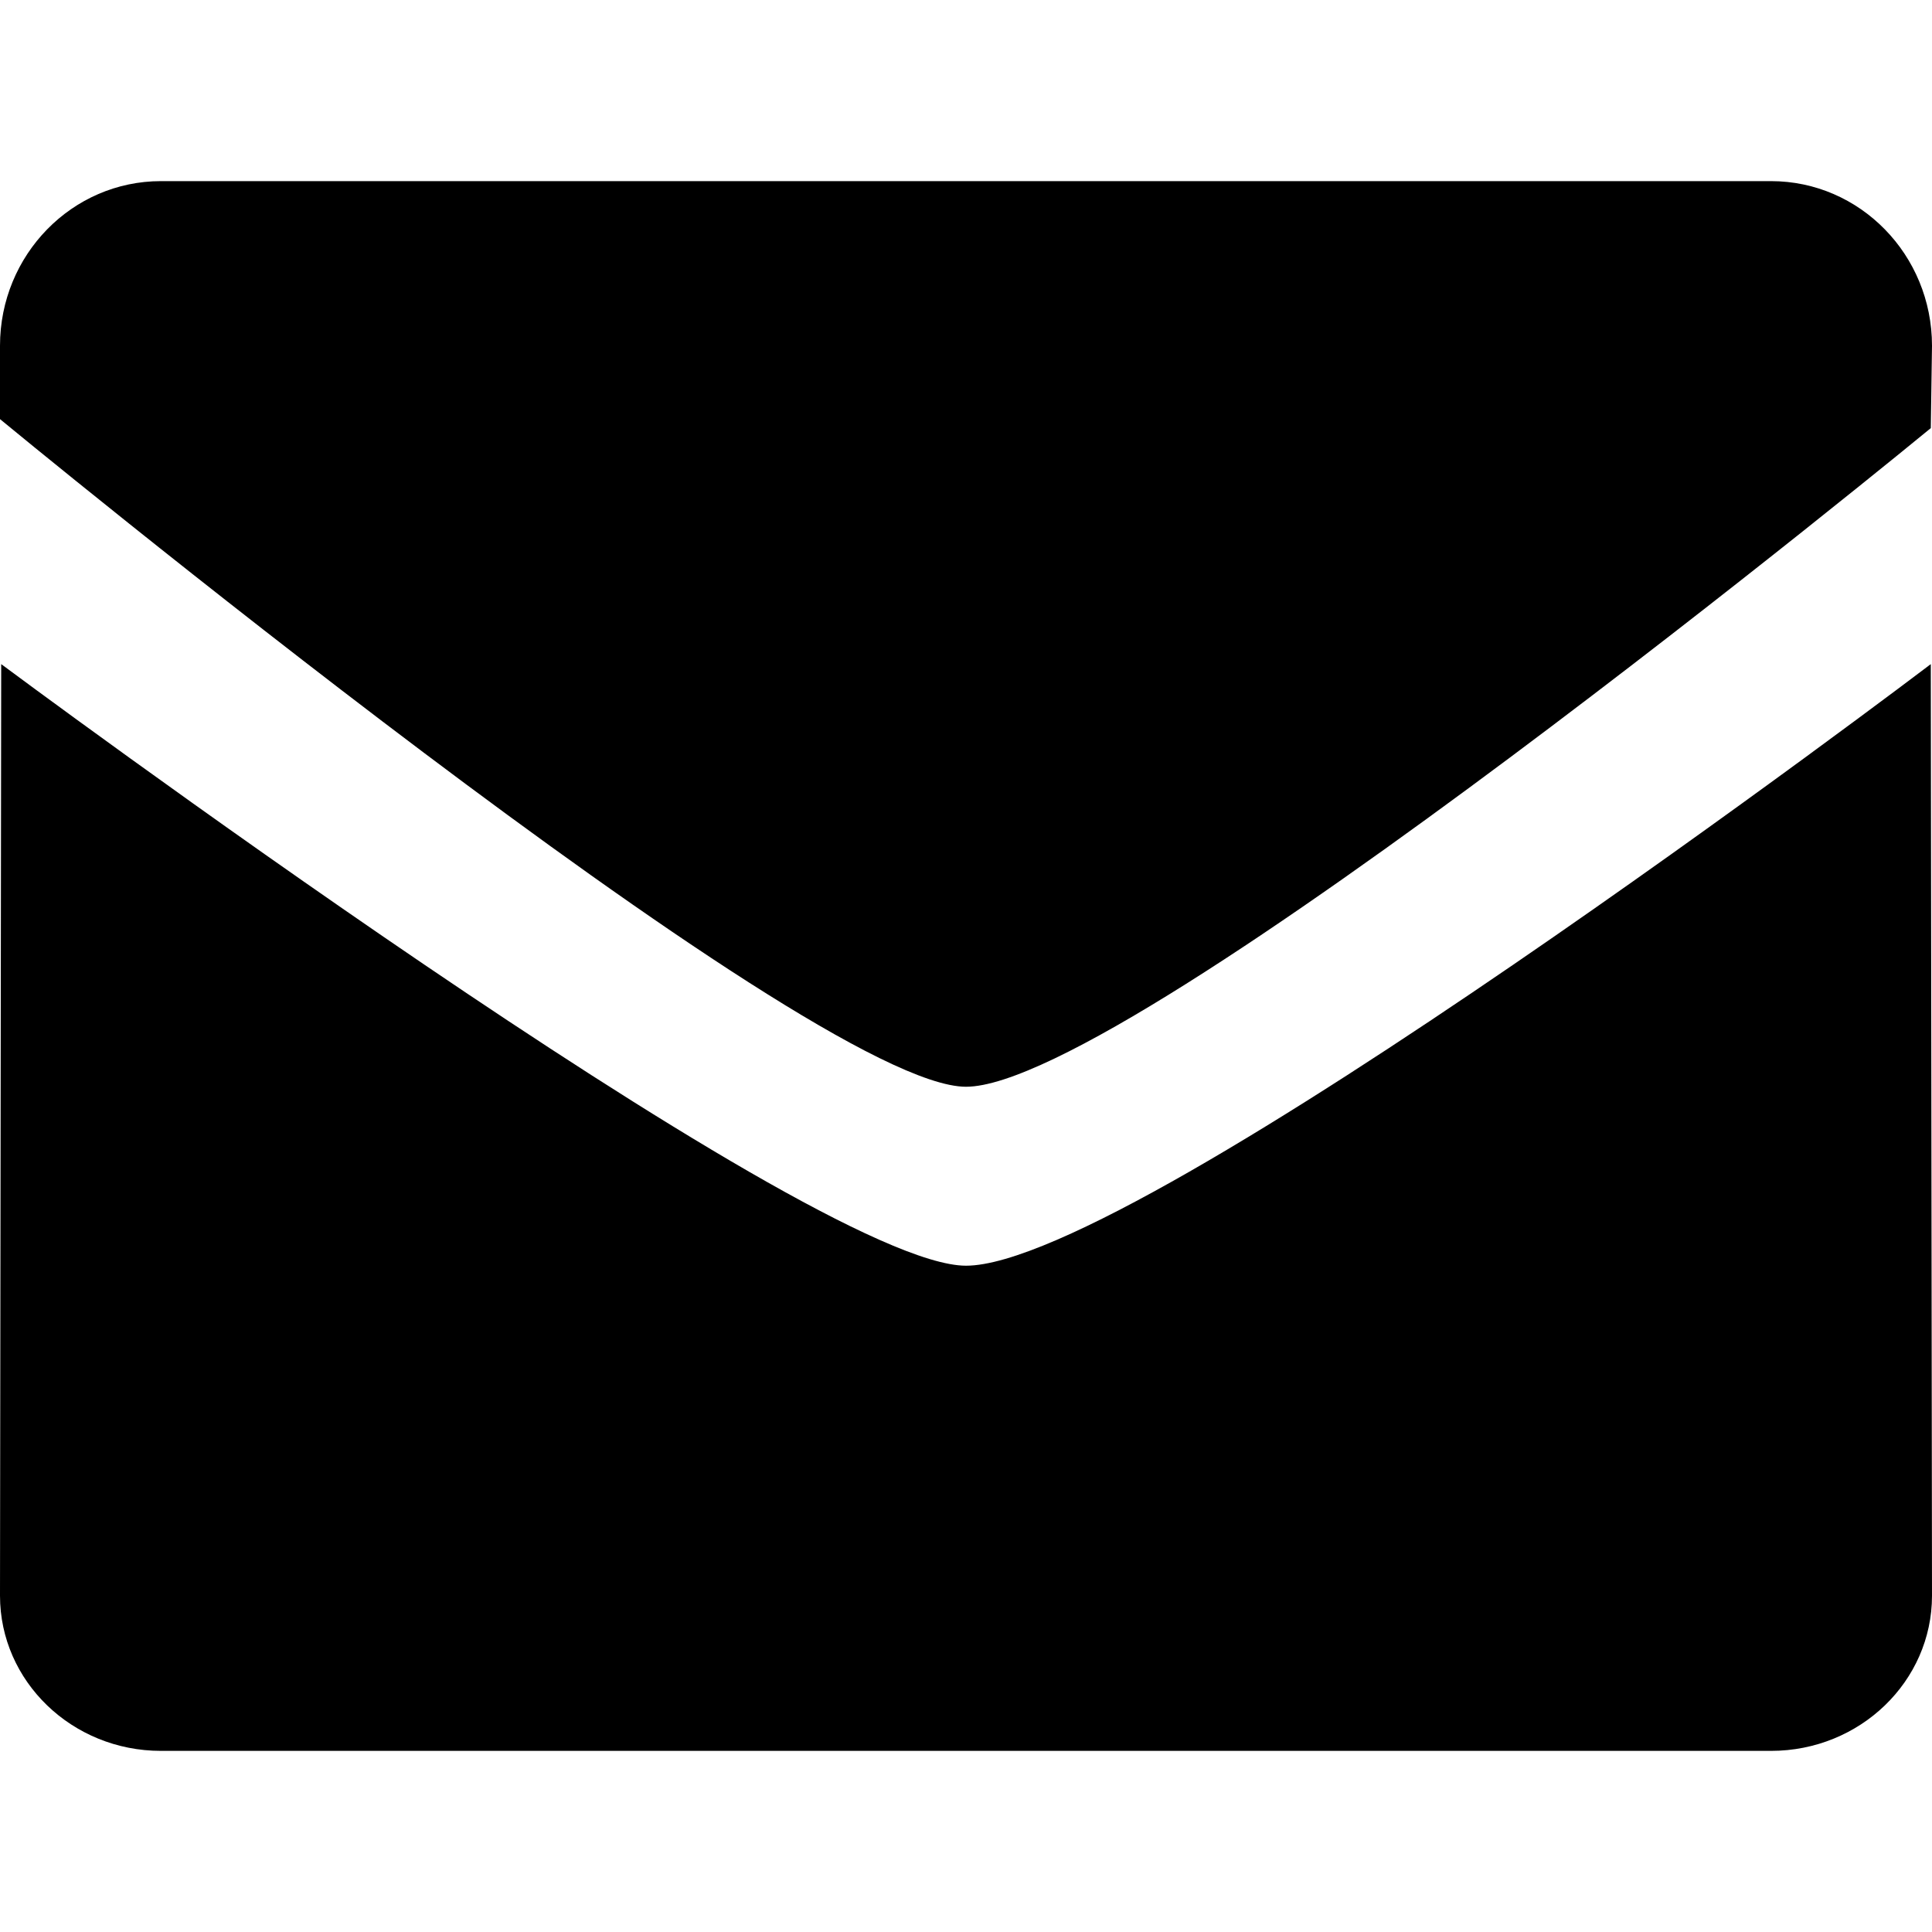
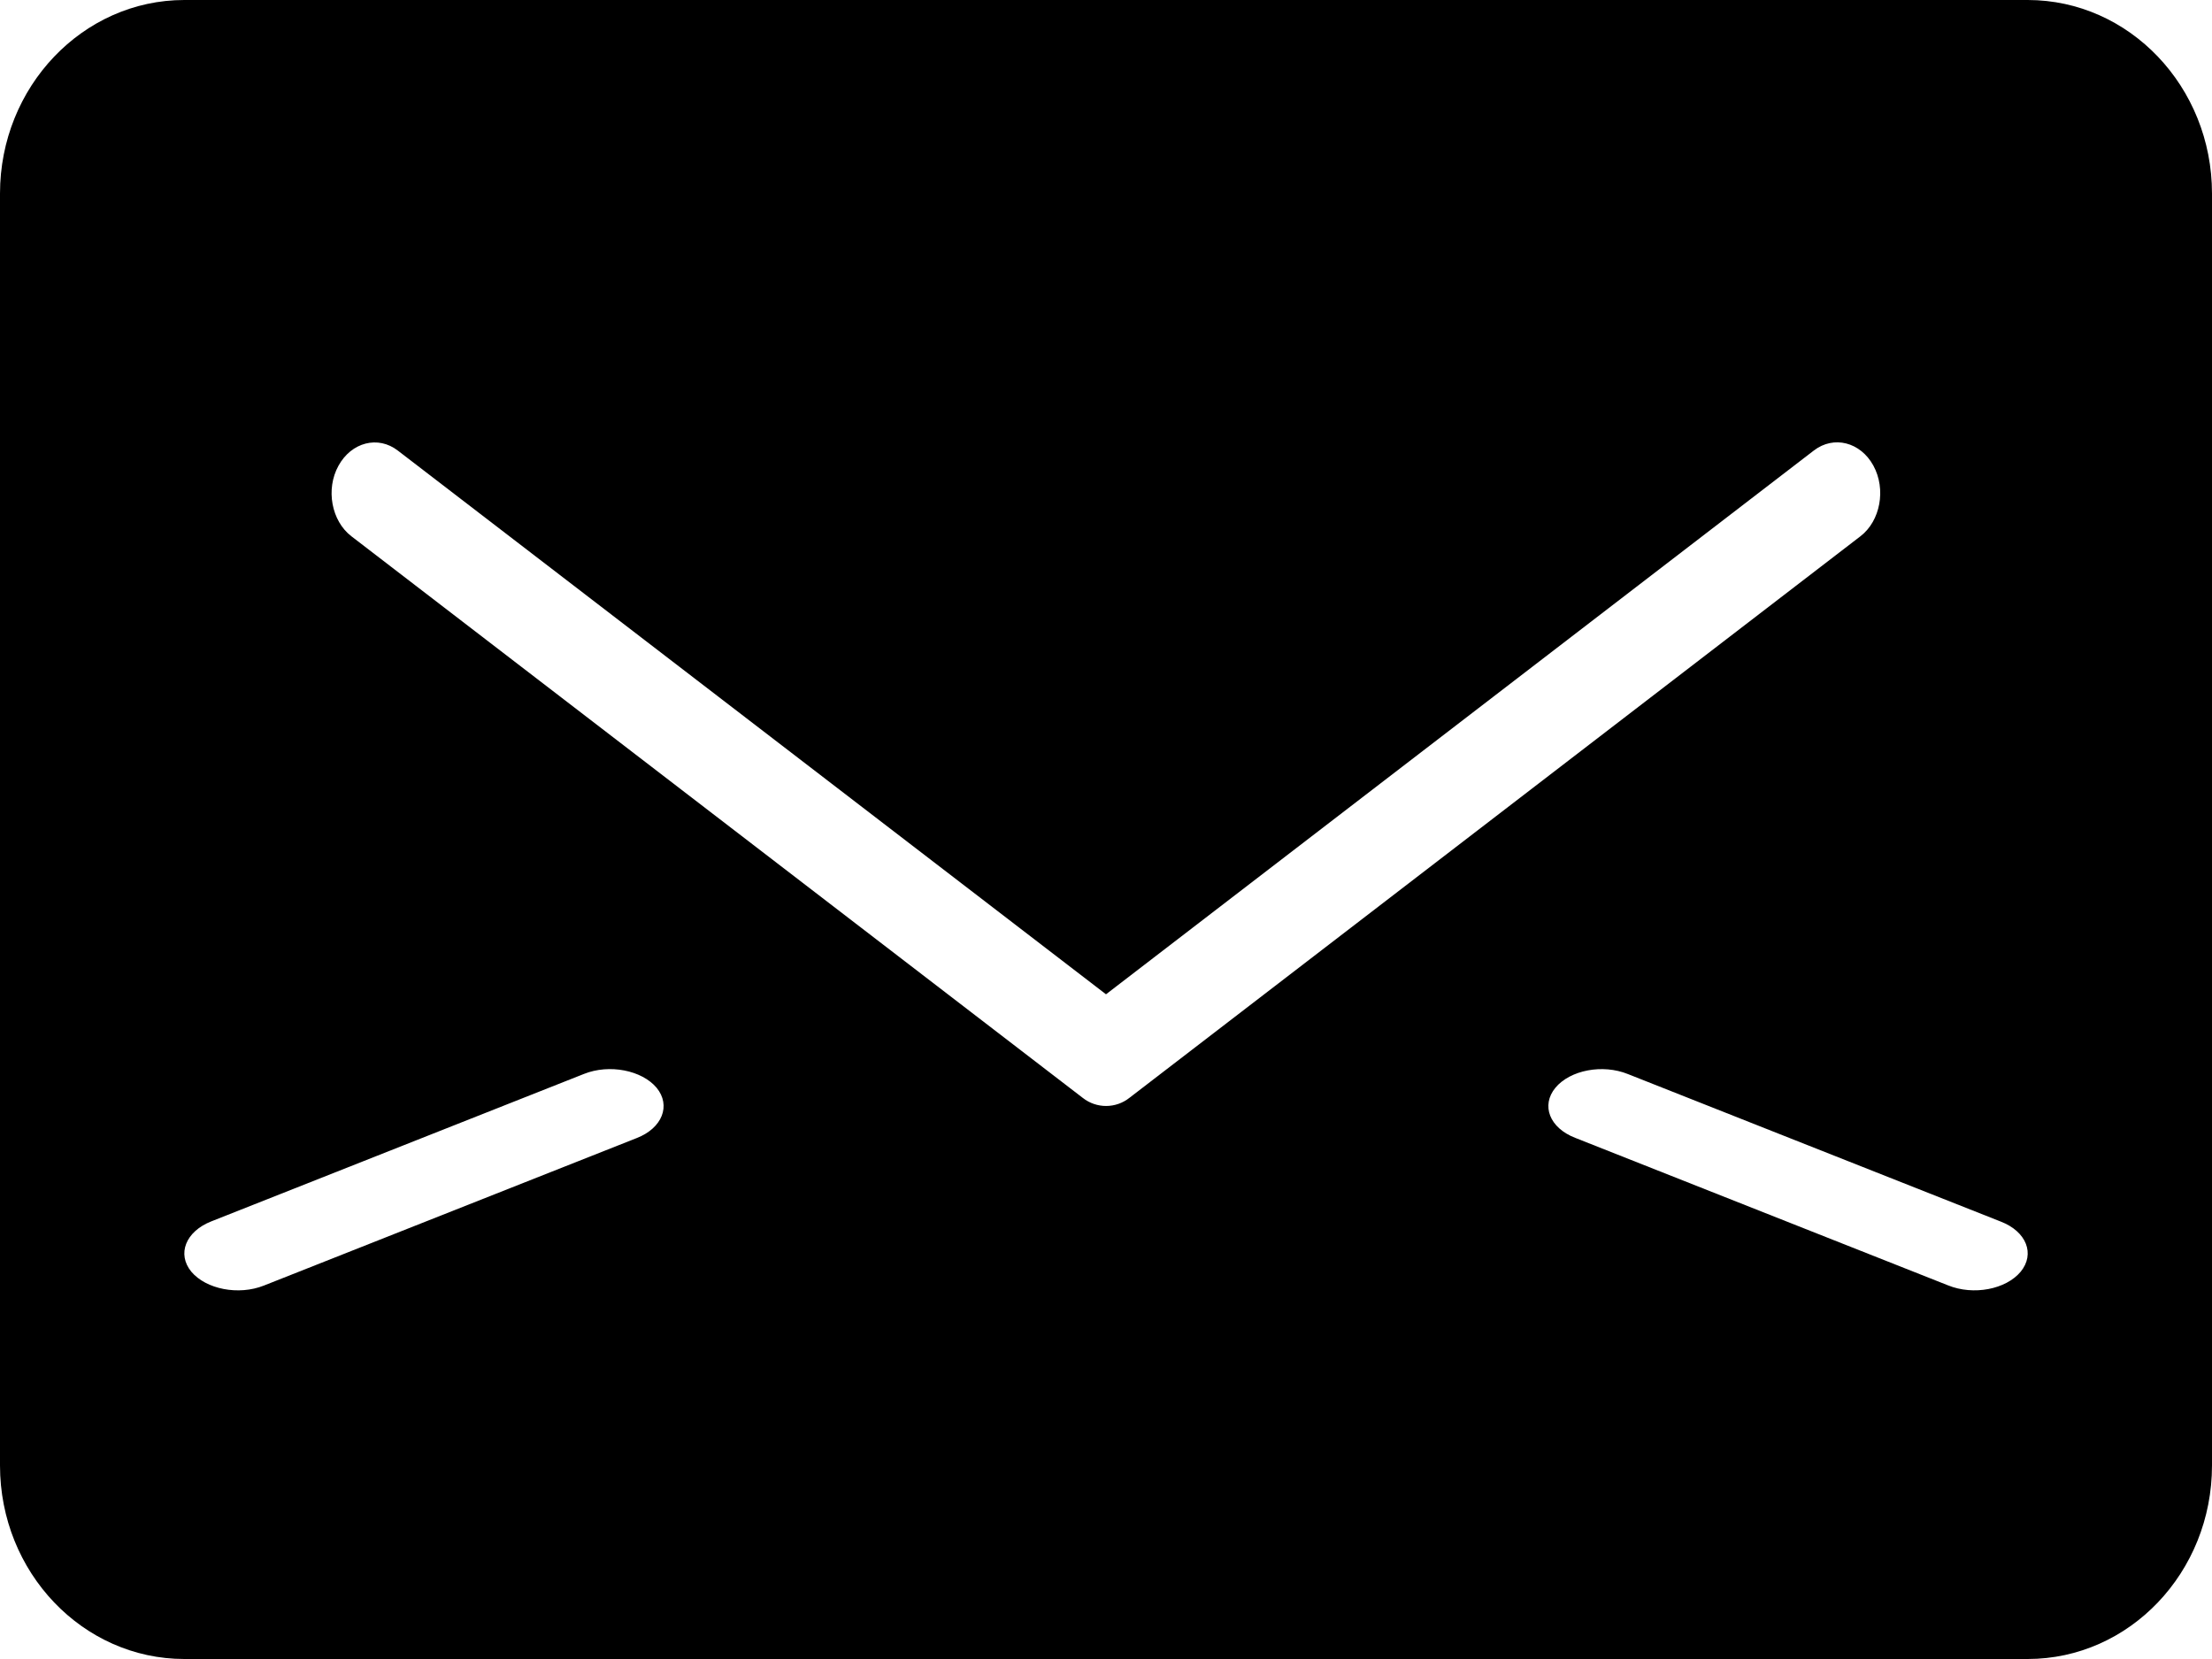
- <svg xmlns="http://www.w3.org/2000/svg" width="32" height="32" viewBox="0 0 32 32">
-   <path d="M16 18C13.4 18 0 6.942 0 6.942V5.727C0 4.222 1.193 3 2.666 3h26.667C30.807 3 32 4.222 32 5.727l-.02 1.364S18.724 18 16 18zm0 2.964c2.85 0 15.98-9.964 15.98-9.964L32 26.43c0 1.418-1.193 2.57-2.667 2.57H2.666C1.194 29 0 27.848 0 26.43L.02 11S13.4 20.964 16 20.964z" fill-rule="evenodd" />
+ <svg xmlns="http://www.w3.org/2000/svg" width="12" height="9" viewBox="0 0 12 9">
+   <g fill="none" fill-rule="evenodd">
+     <path d="M0-1h12v12H0z" />
+     <path d="M11 0H1C.449 0 0 .471 0 1.05v6.9C0 8.53.449 9 1 9h10c.552 0 1-.47 1-1.05v-6.9C12 .471 11.552 0 11 0zM3.454 6.174l-2.022.8c-.138.055-.314.02-.394-.075-.079-.096-.031-.218.108-.273l2.022-.8c.138-.055.314-.02.394.075.079.096.031.219-.108.273zm2.42-.218L1.906 2.909c-.108-.083-.14-.255-.07-.382.07-.128.215-.166.323-.082L6 5.394l3.84-2.95c.108-.083.253-.046.323.082s.038.3-.07.383L6.128 5.955a.204.204 0 0 1-.254.001zm5.088.943c-.08.096-.256.13-.394.074l-2.022-.8c-.14-.054-.187-.176-.108-.272.08-.096.256-.13.394-.074l2.022.8c.14.054.187.176.108.272z" fill="currentColor" fill-rule="nonzero" />
+   </g>
</svg>
